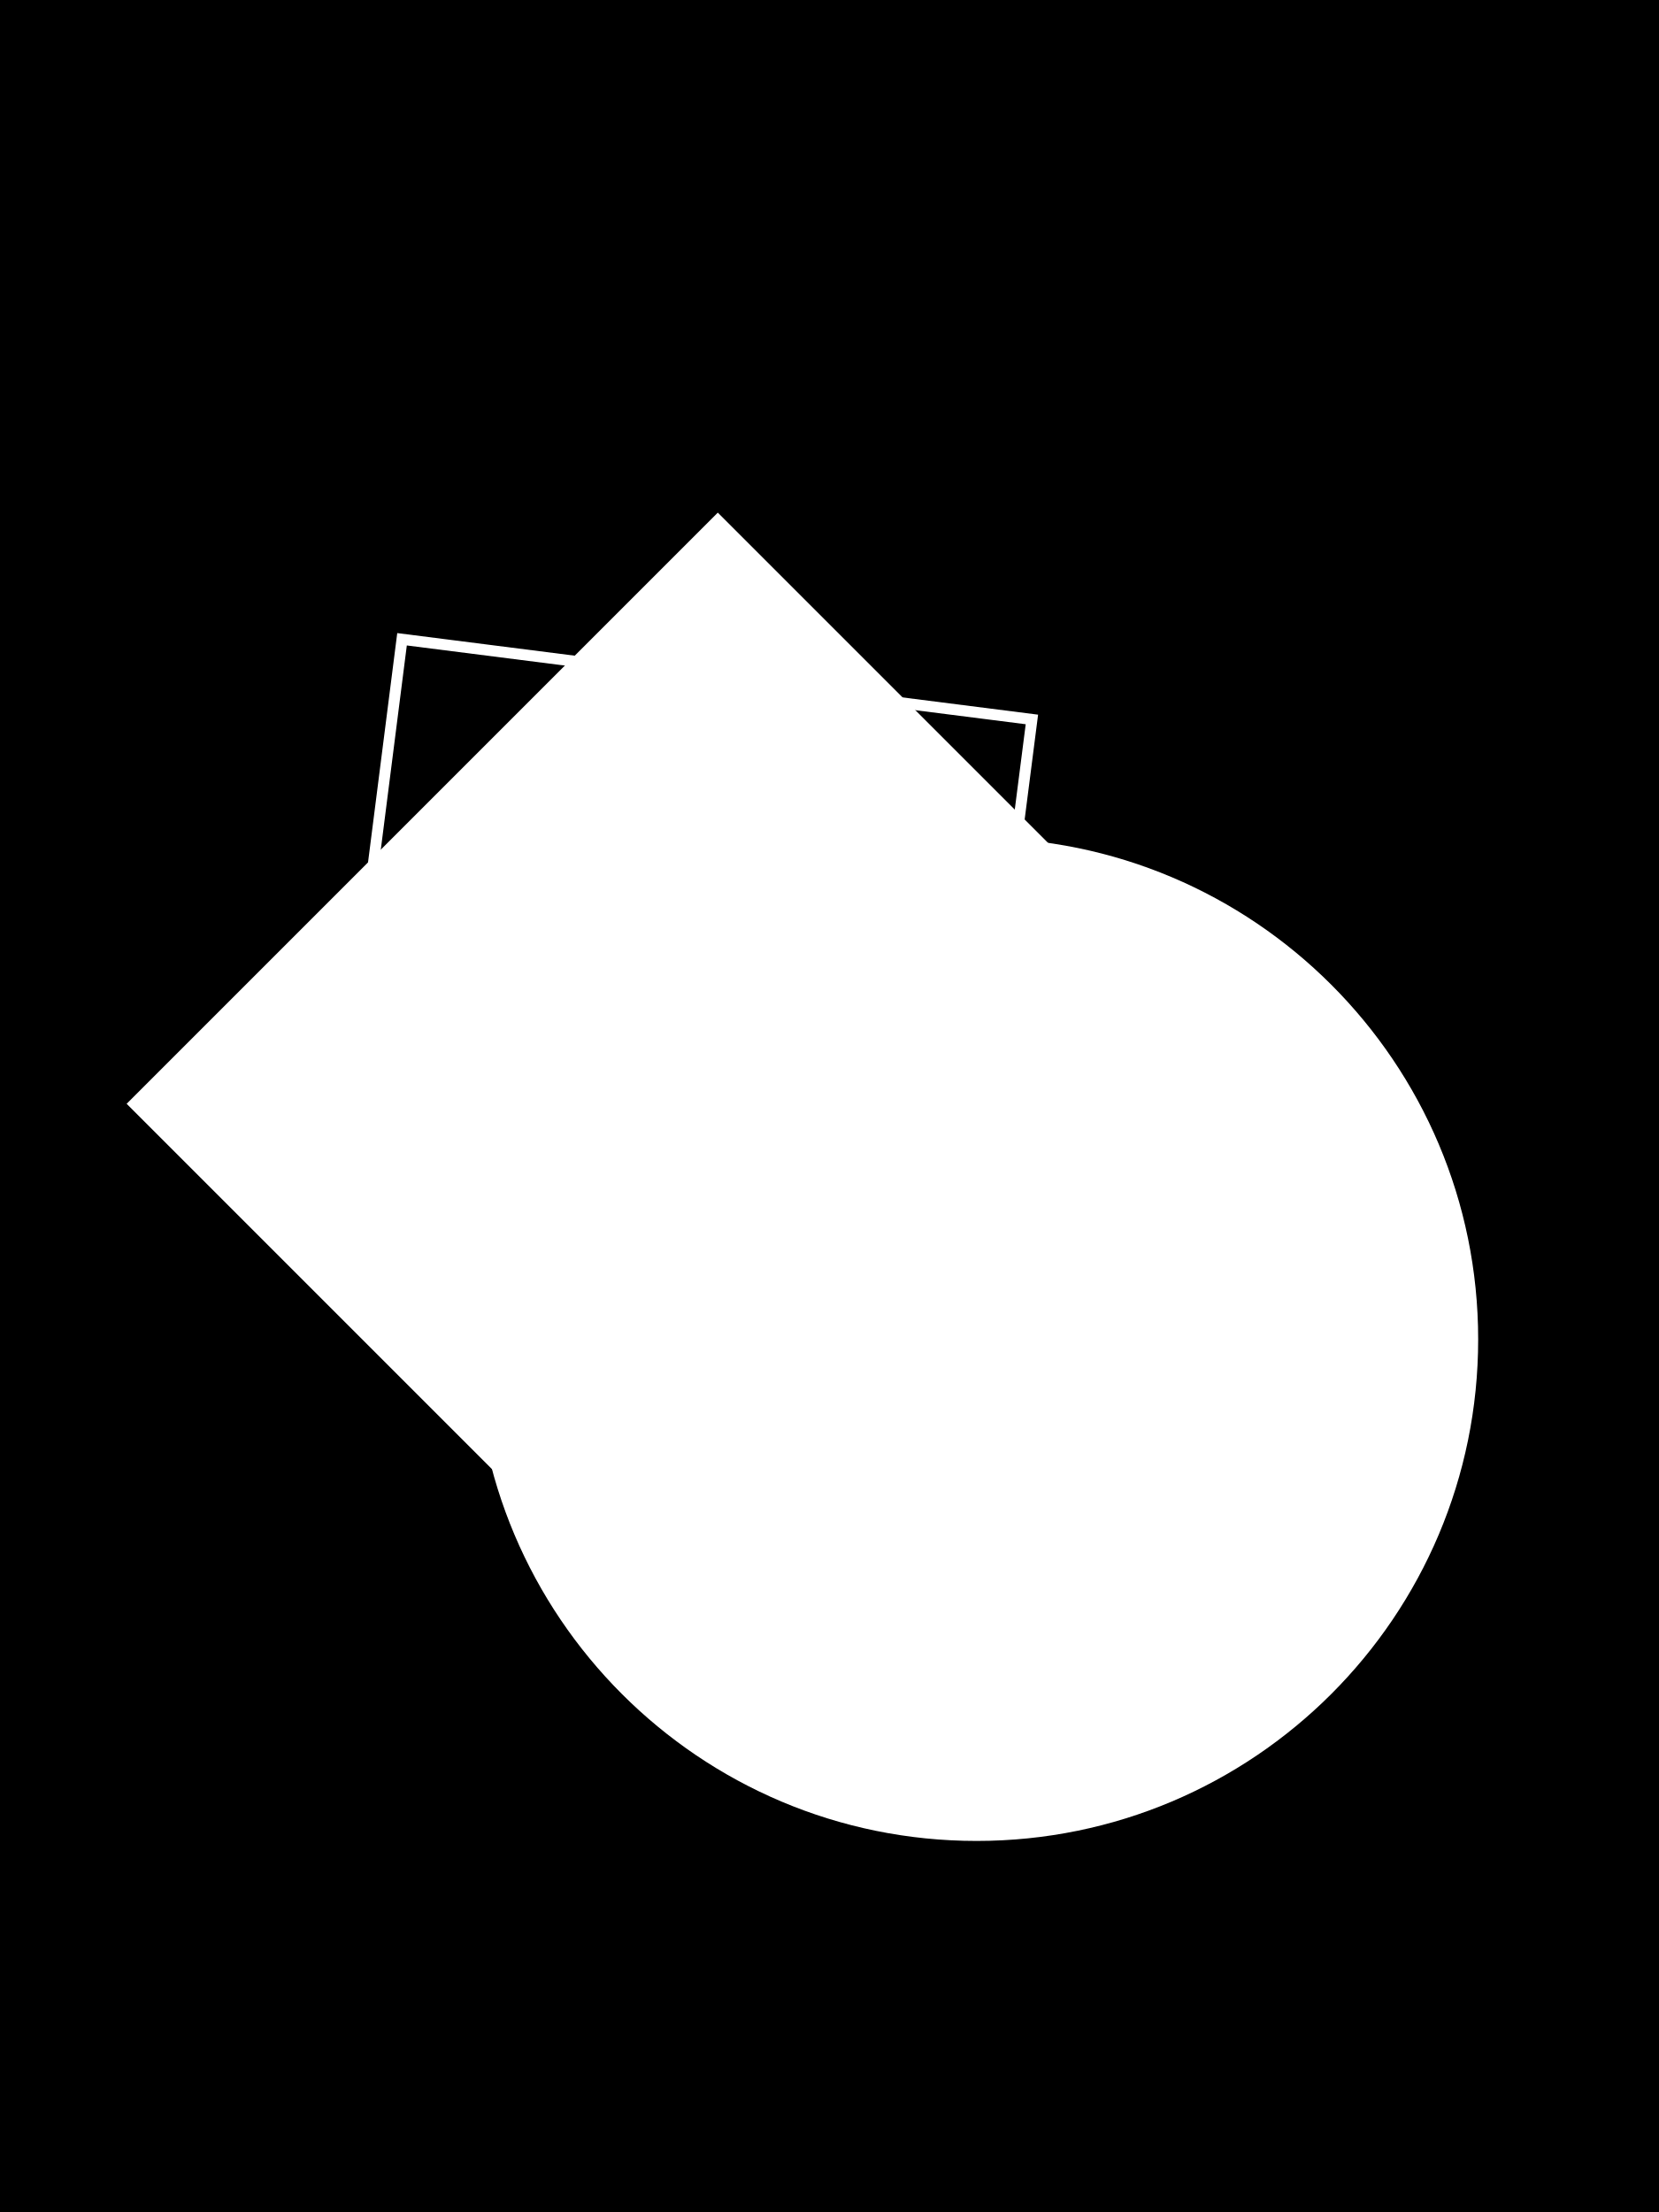
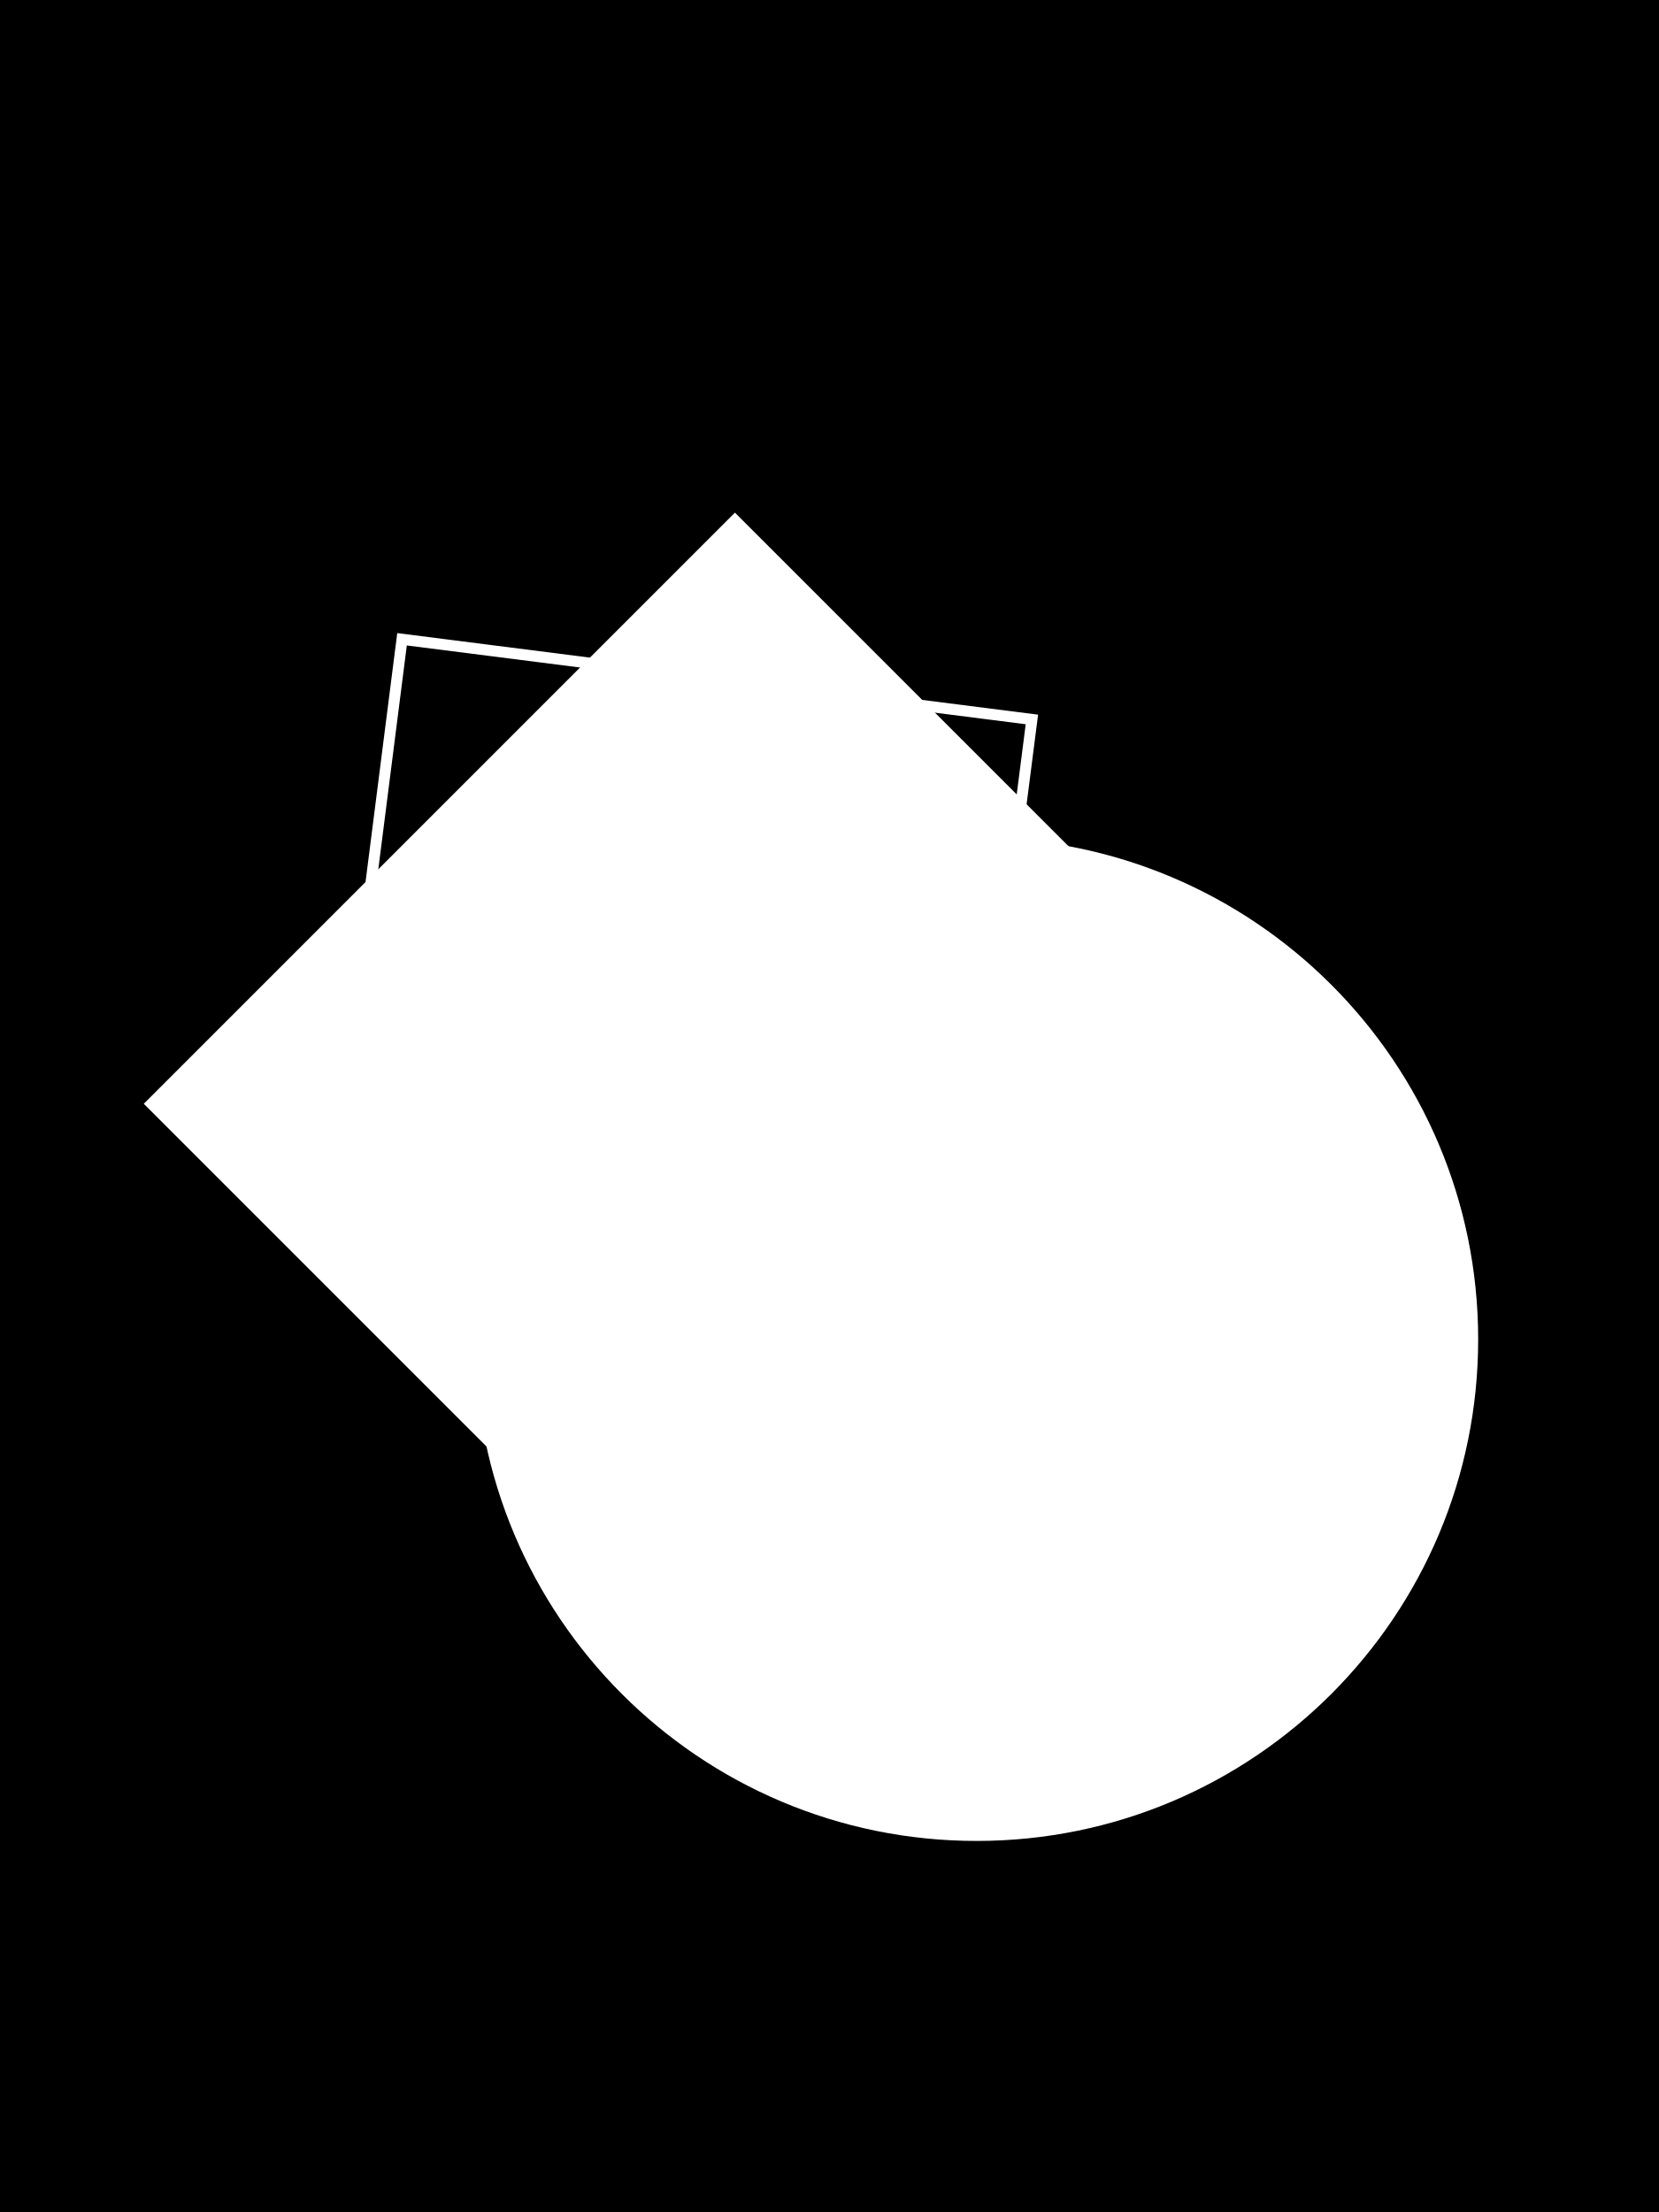
<svg xmlns="http://www.w3.org/2000/svg" viewBox="0 0 300 400" width="300" height="400">
  <rect width="300" height="400" fill="#000000" />
  <circle cx="176.6" cy="242.2" r="90.7" fill="#FFFFFF" />
  <polygon points="172,244 58.2,229.4 72.7,115.6 186.6,130.1" fill="none" stroke="#FFFFFF" stroke-width="2" />
-   <polygon points="236.7,199.6 129.8,306.5 22.9,199.6 129.8,92.7" fill="#FFFFFF" />
+   <polygon points="239.8,199.6 132.9,306.5 26,199.6 132.9,92.7" fill="#FFFFFF" />
</svg>
